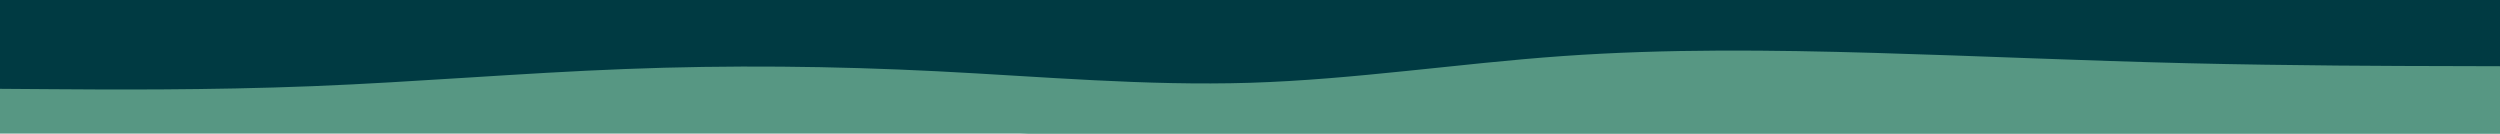
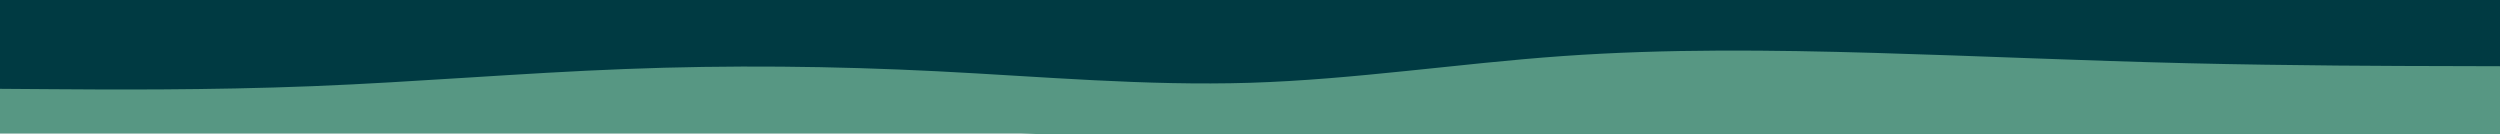
<svg xmlns="http://www.w3.org/2000/svg" width="1086" height="58" fill="none" viewBox="0 0 1086 58">
-   <g clip-path="url(#a)">
+   <g clipPath="url(#a)">
    <path fill="#579783" d="M1086 58H0V0h1086z" />
    <path fill="#579783" d="m1086 68.875-22.62-.8c-22.63-.835-67.88-2.435-113.13-2.957s-90.5.035-135.75.974c-45.25.94-90.5 2.192-135.75 2.157-45.25-.07-90.5-1.461-135.75-4-45.25-2.575-90.5-6.262-135.75-8.523-45.25-2.26-90.5-3.096-135.75-2.4s-90.5 2.922-135.75 2.4-80.625-9.72-103.25-11.32L0 39.875V0h1086z" />
    <path fill="#003A42" d="m1086 28.773-22.62-.065c-22.63-.033-67.88-.164-113.13-1.243s-90.5-3.171-135.75-4.48c-45.25-1.307-90.5-1.83-135.75 1.374S588.25 34.56 543 35.966s-90.5-2.714-135.75-5.002c-45.25-2.289-90.5-2.747-135.75-.981-45.25 1.733-90.5 5.656-135.75 7.455-45.25 1.798-90.5 1.471-113.125 1.307L0 38.583V0h1086z" />
  </g>
  <defs>
    <clipPath id="a">
      <path fill="#fff" d="M1086 58H0V0h1086z" />
    </clipPath>
  </defs>
</svg>
